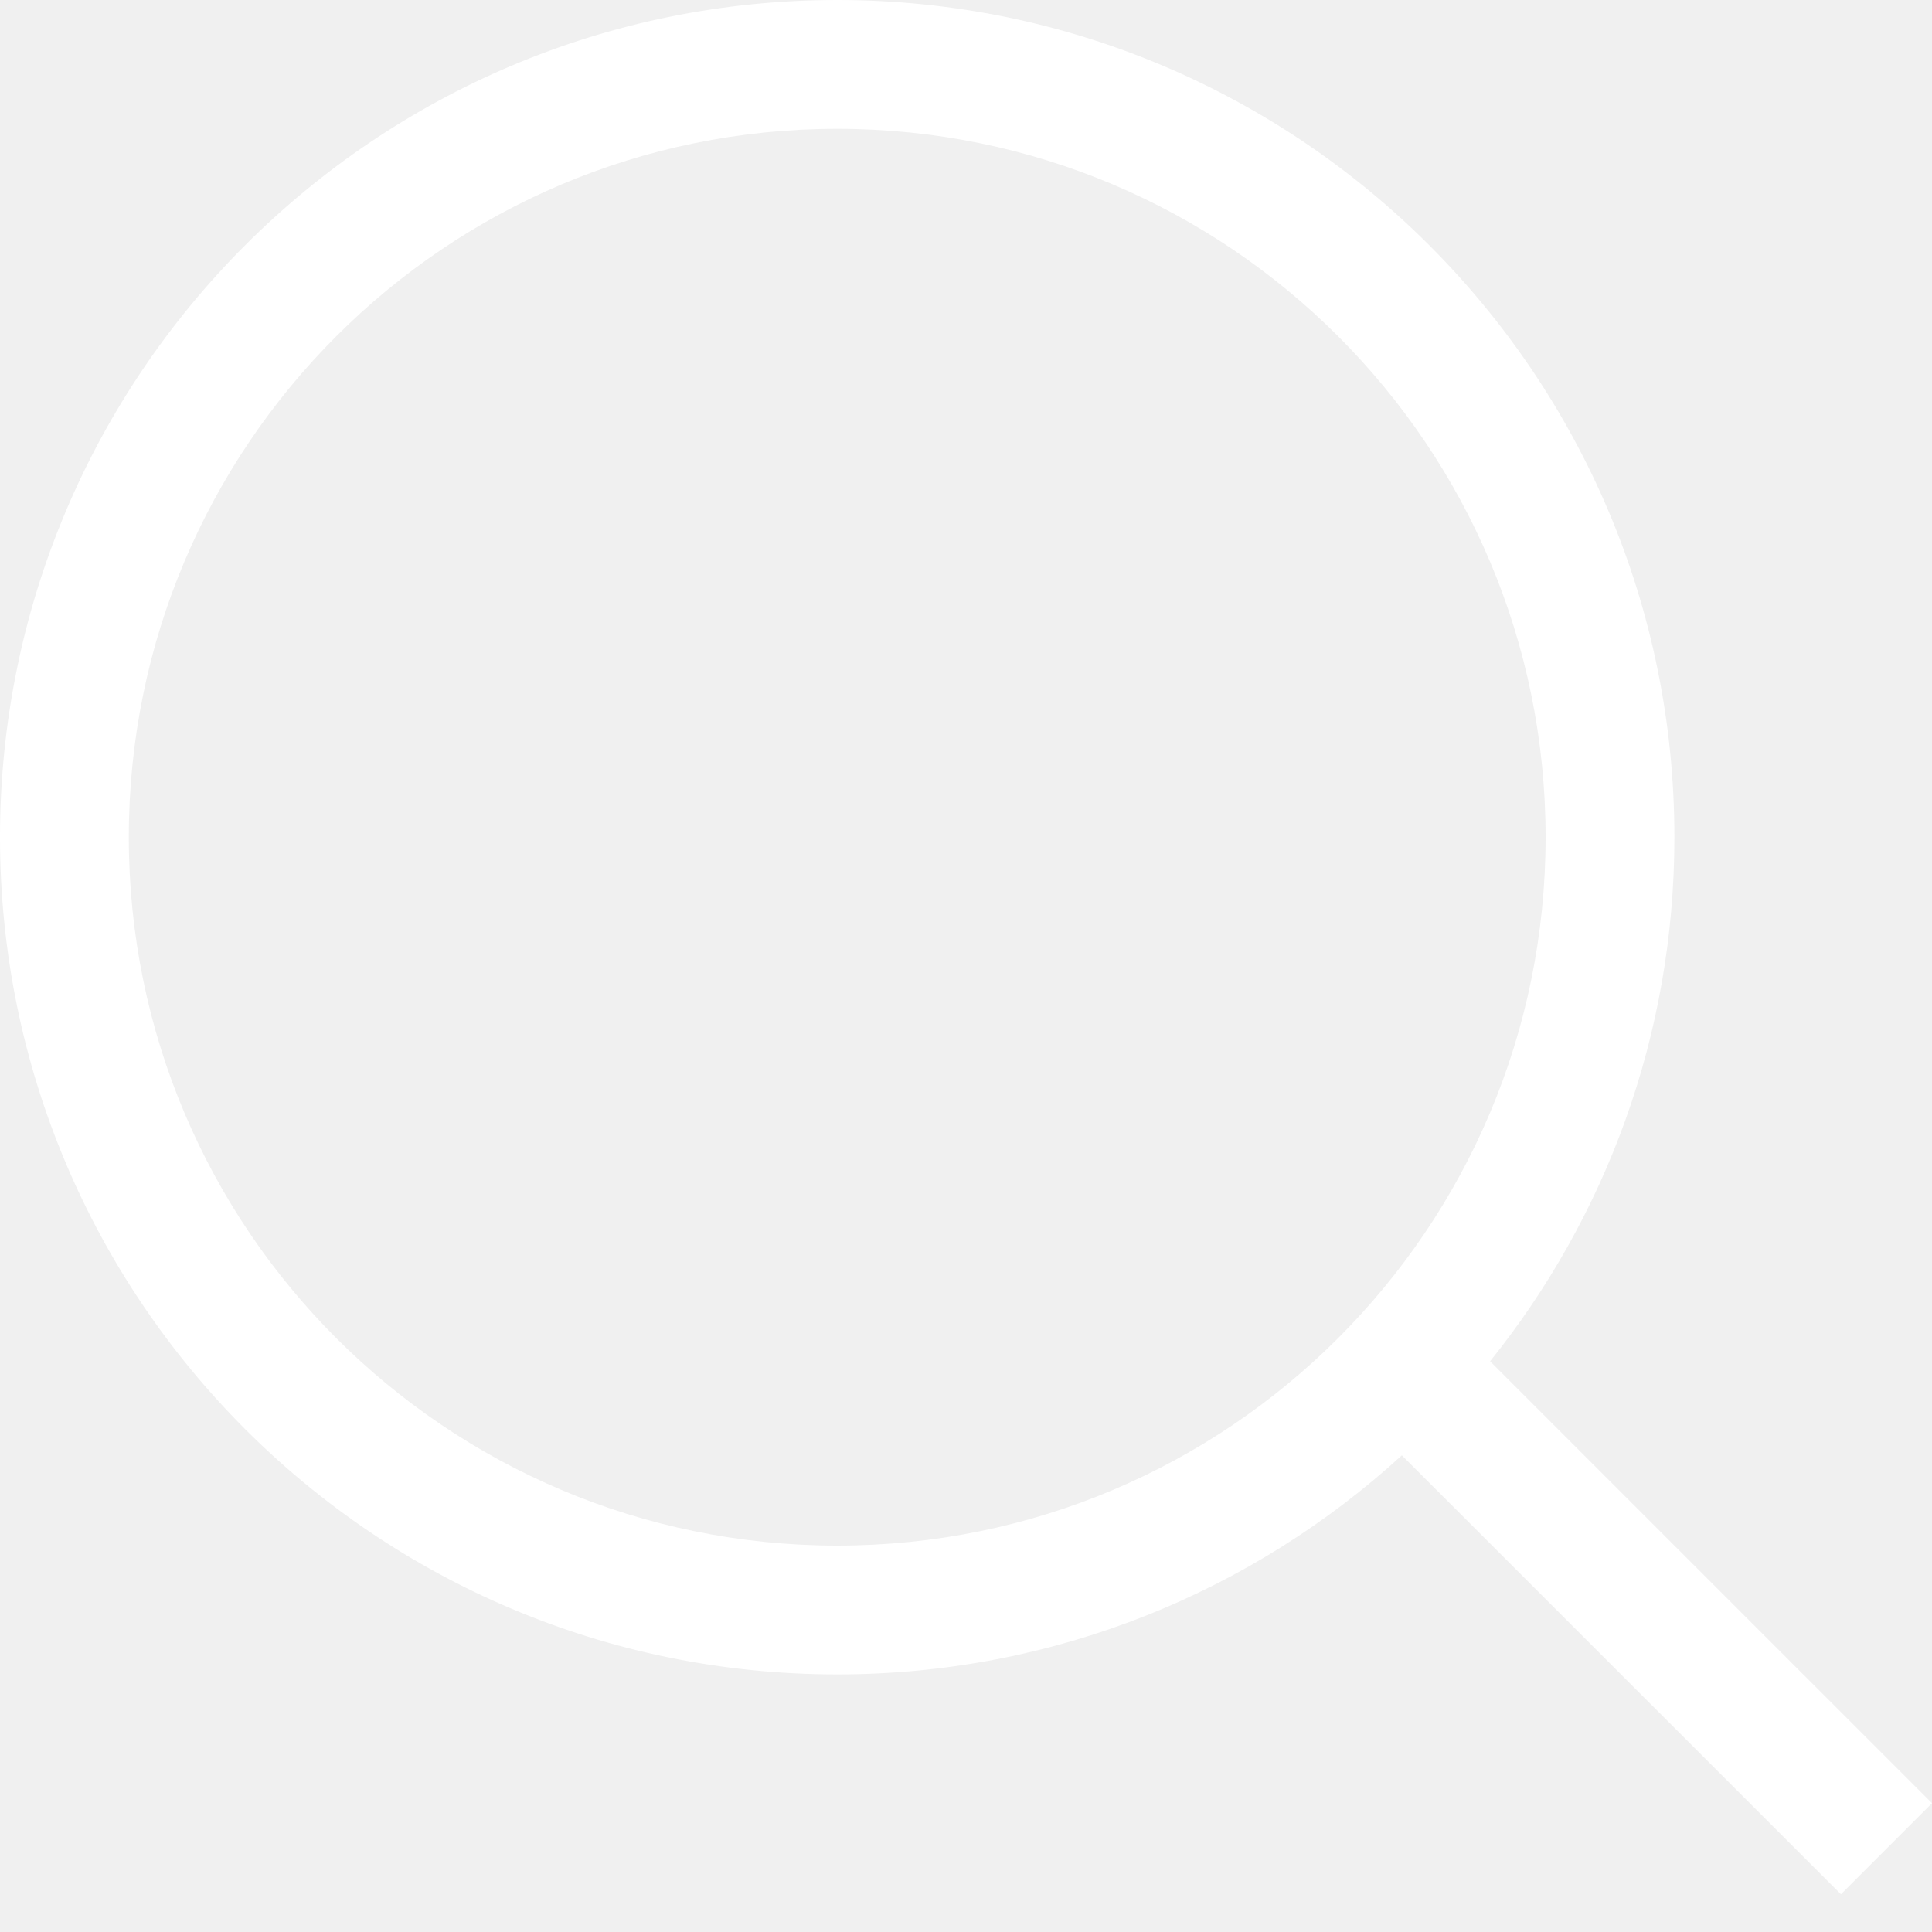
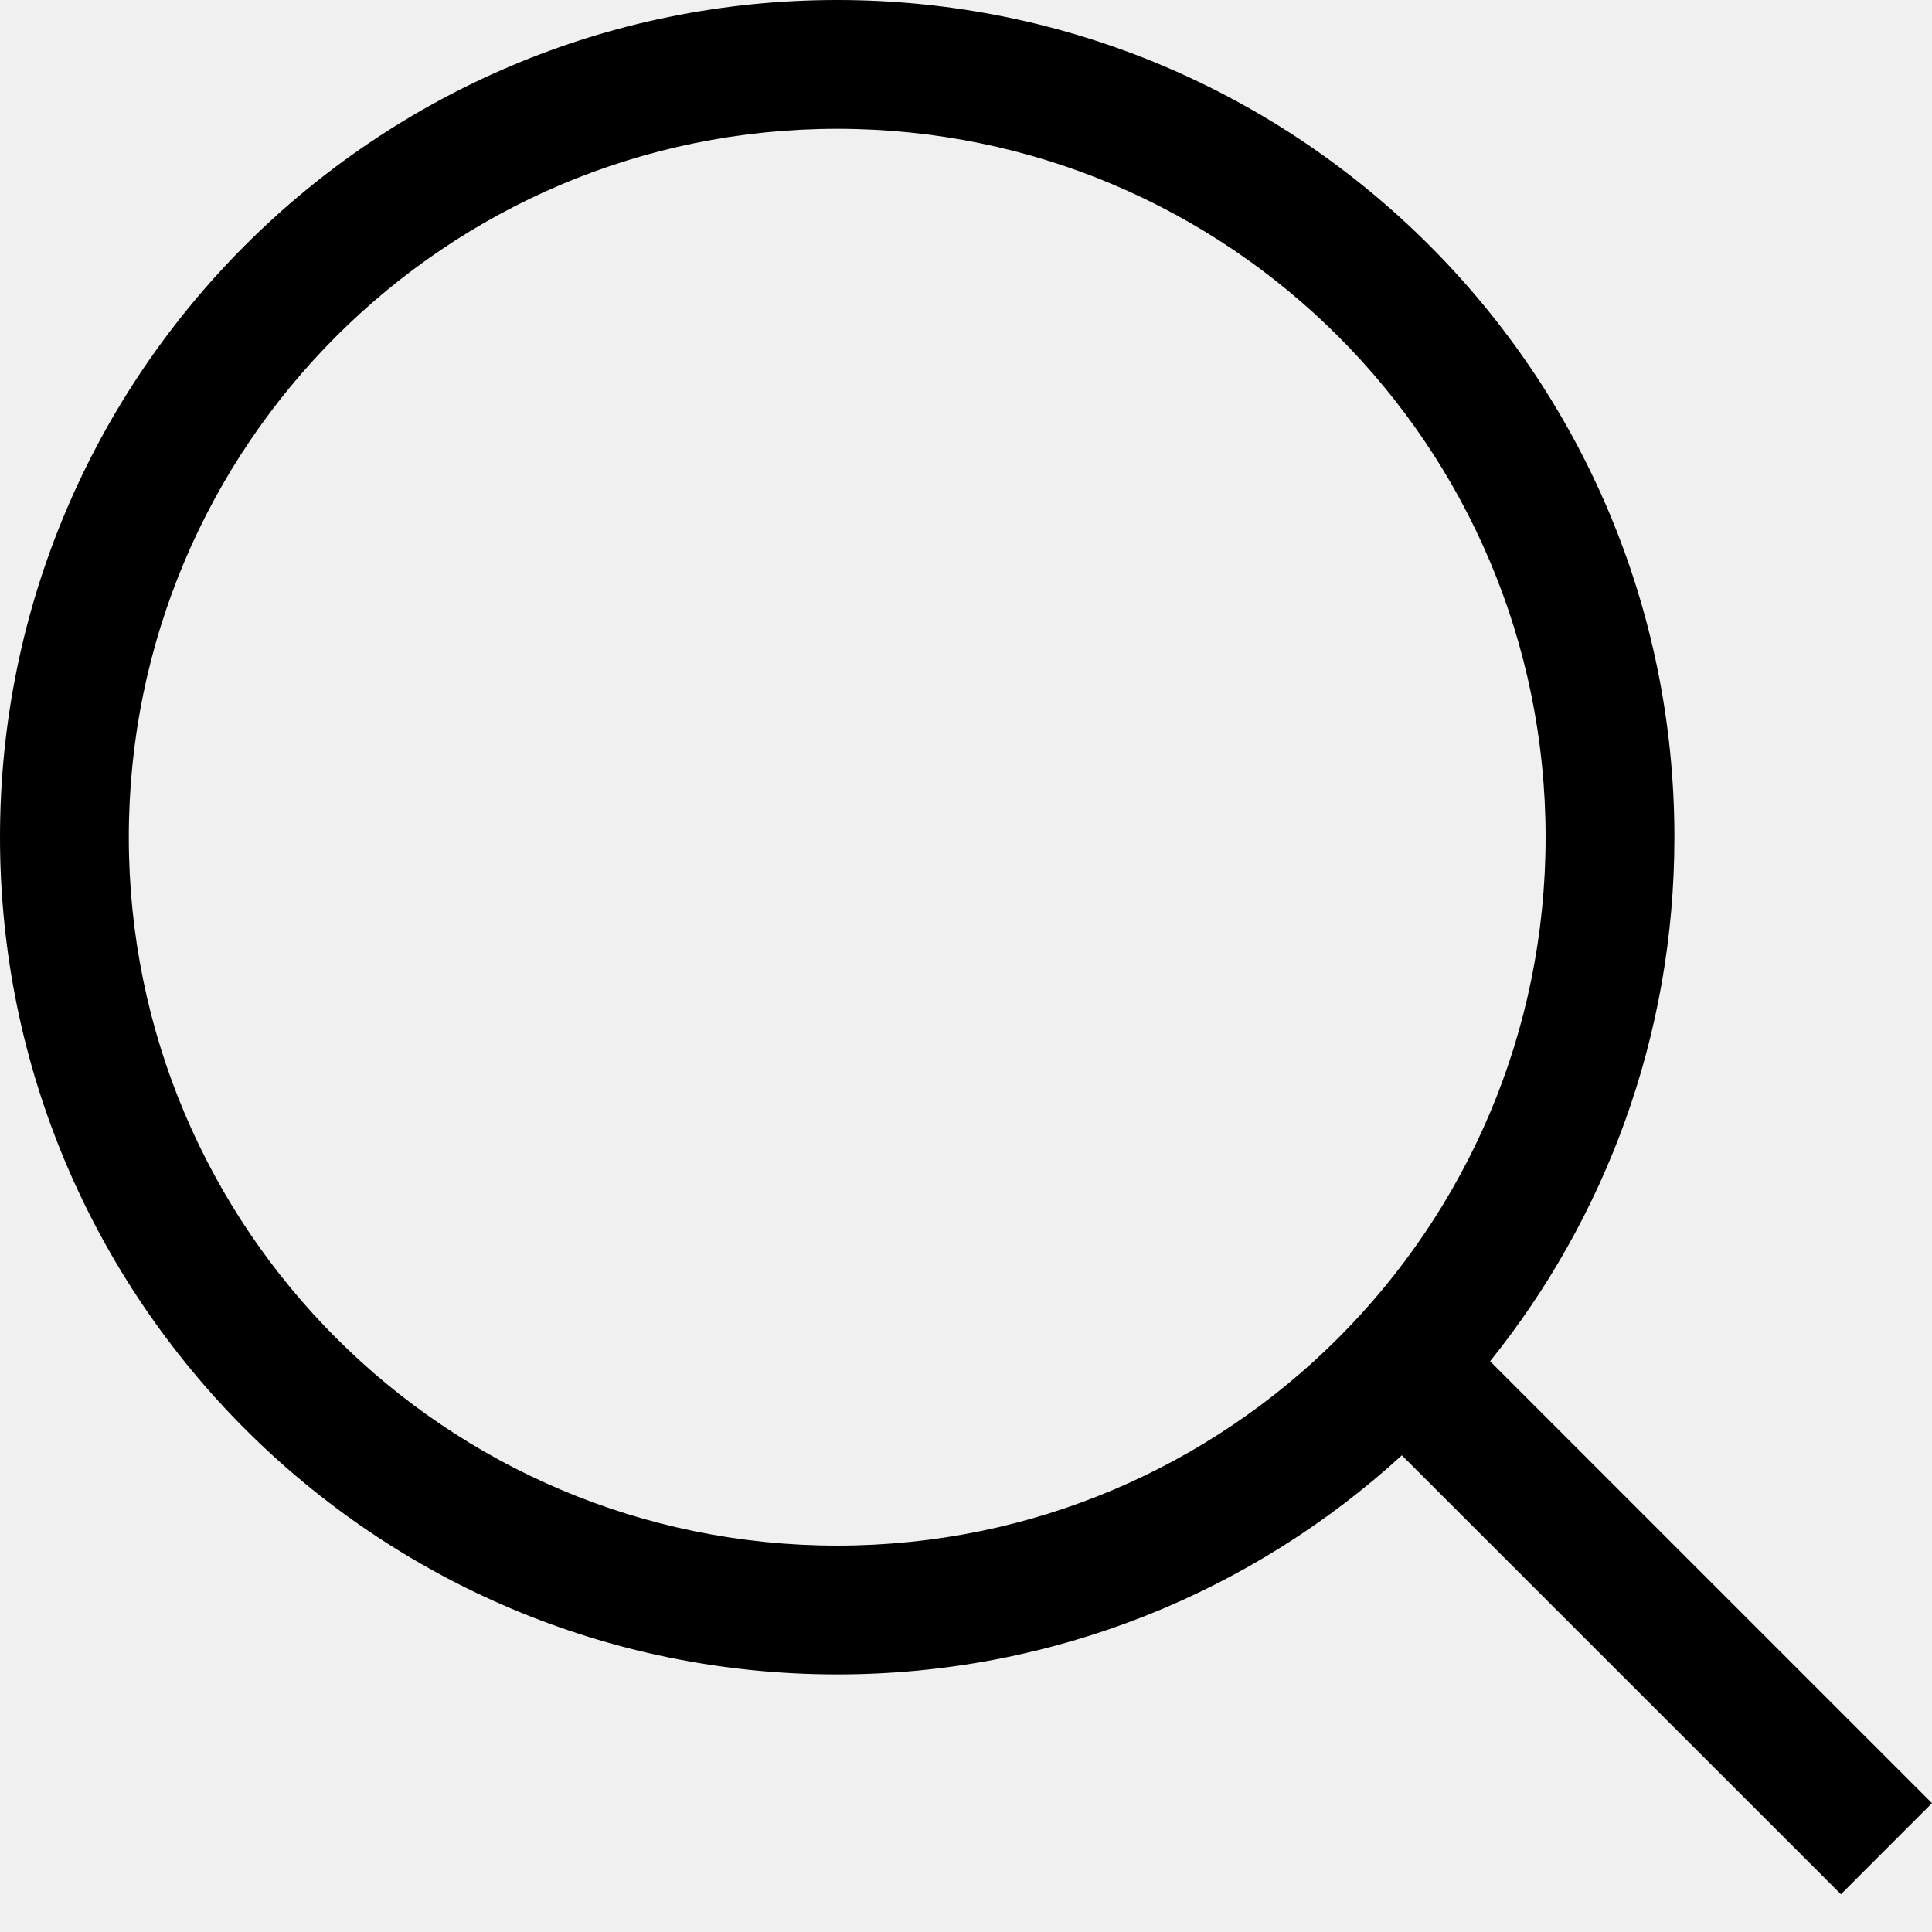
<svg xmlns="http://www.w3.org/2000/svg" width="15" height="15" viewBox="0 0 15 15" fill="none">
-   <path fill-rule="evenodd" clip-rule="evenodd" d="M12 6.5C12 9.538 9.538 12 6.5 12C3.462 12 1 9.538 1 6.5C1 3.462 3.462 1 6.5 1C9.538 1 12 3.462 12 6.5ZM10.884 11.299C9.729 12.355 8.19 13 6.5 13C2.91 13 0 10.09 0 6.5C0 2.91 2.91 0 6.5 0C10.09 0 13 2.91 13 6.5C13 8.04 12.464 9.455 11.569 10.569L15 14L14.293 14.707L10.884 11.299Z" fill="#fff" />
+   <path fill-rule="evenodd" clip-rule="evenodd" d="M12 6.5C12 9.538 9.538 12 6.5 12C3.462 12 1 9.538 1 6.5C1 3.462 3.462 1 6.5 1C9.538 1 12 3.462 12 6.5ZM10.884 11.299C9.729 12.355 8.19 13 6.5 13C2.91 13 0 10.09 0 6.5C0 2.91 2.91 0 6.5 0C10.09 0 13 2.91 13 6.5C13 8.04 12.464 9.455 11.569 10.569L15 14L14.293 14.707L10.884 11.299Z" fill="#000" />
</svg>
